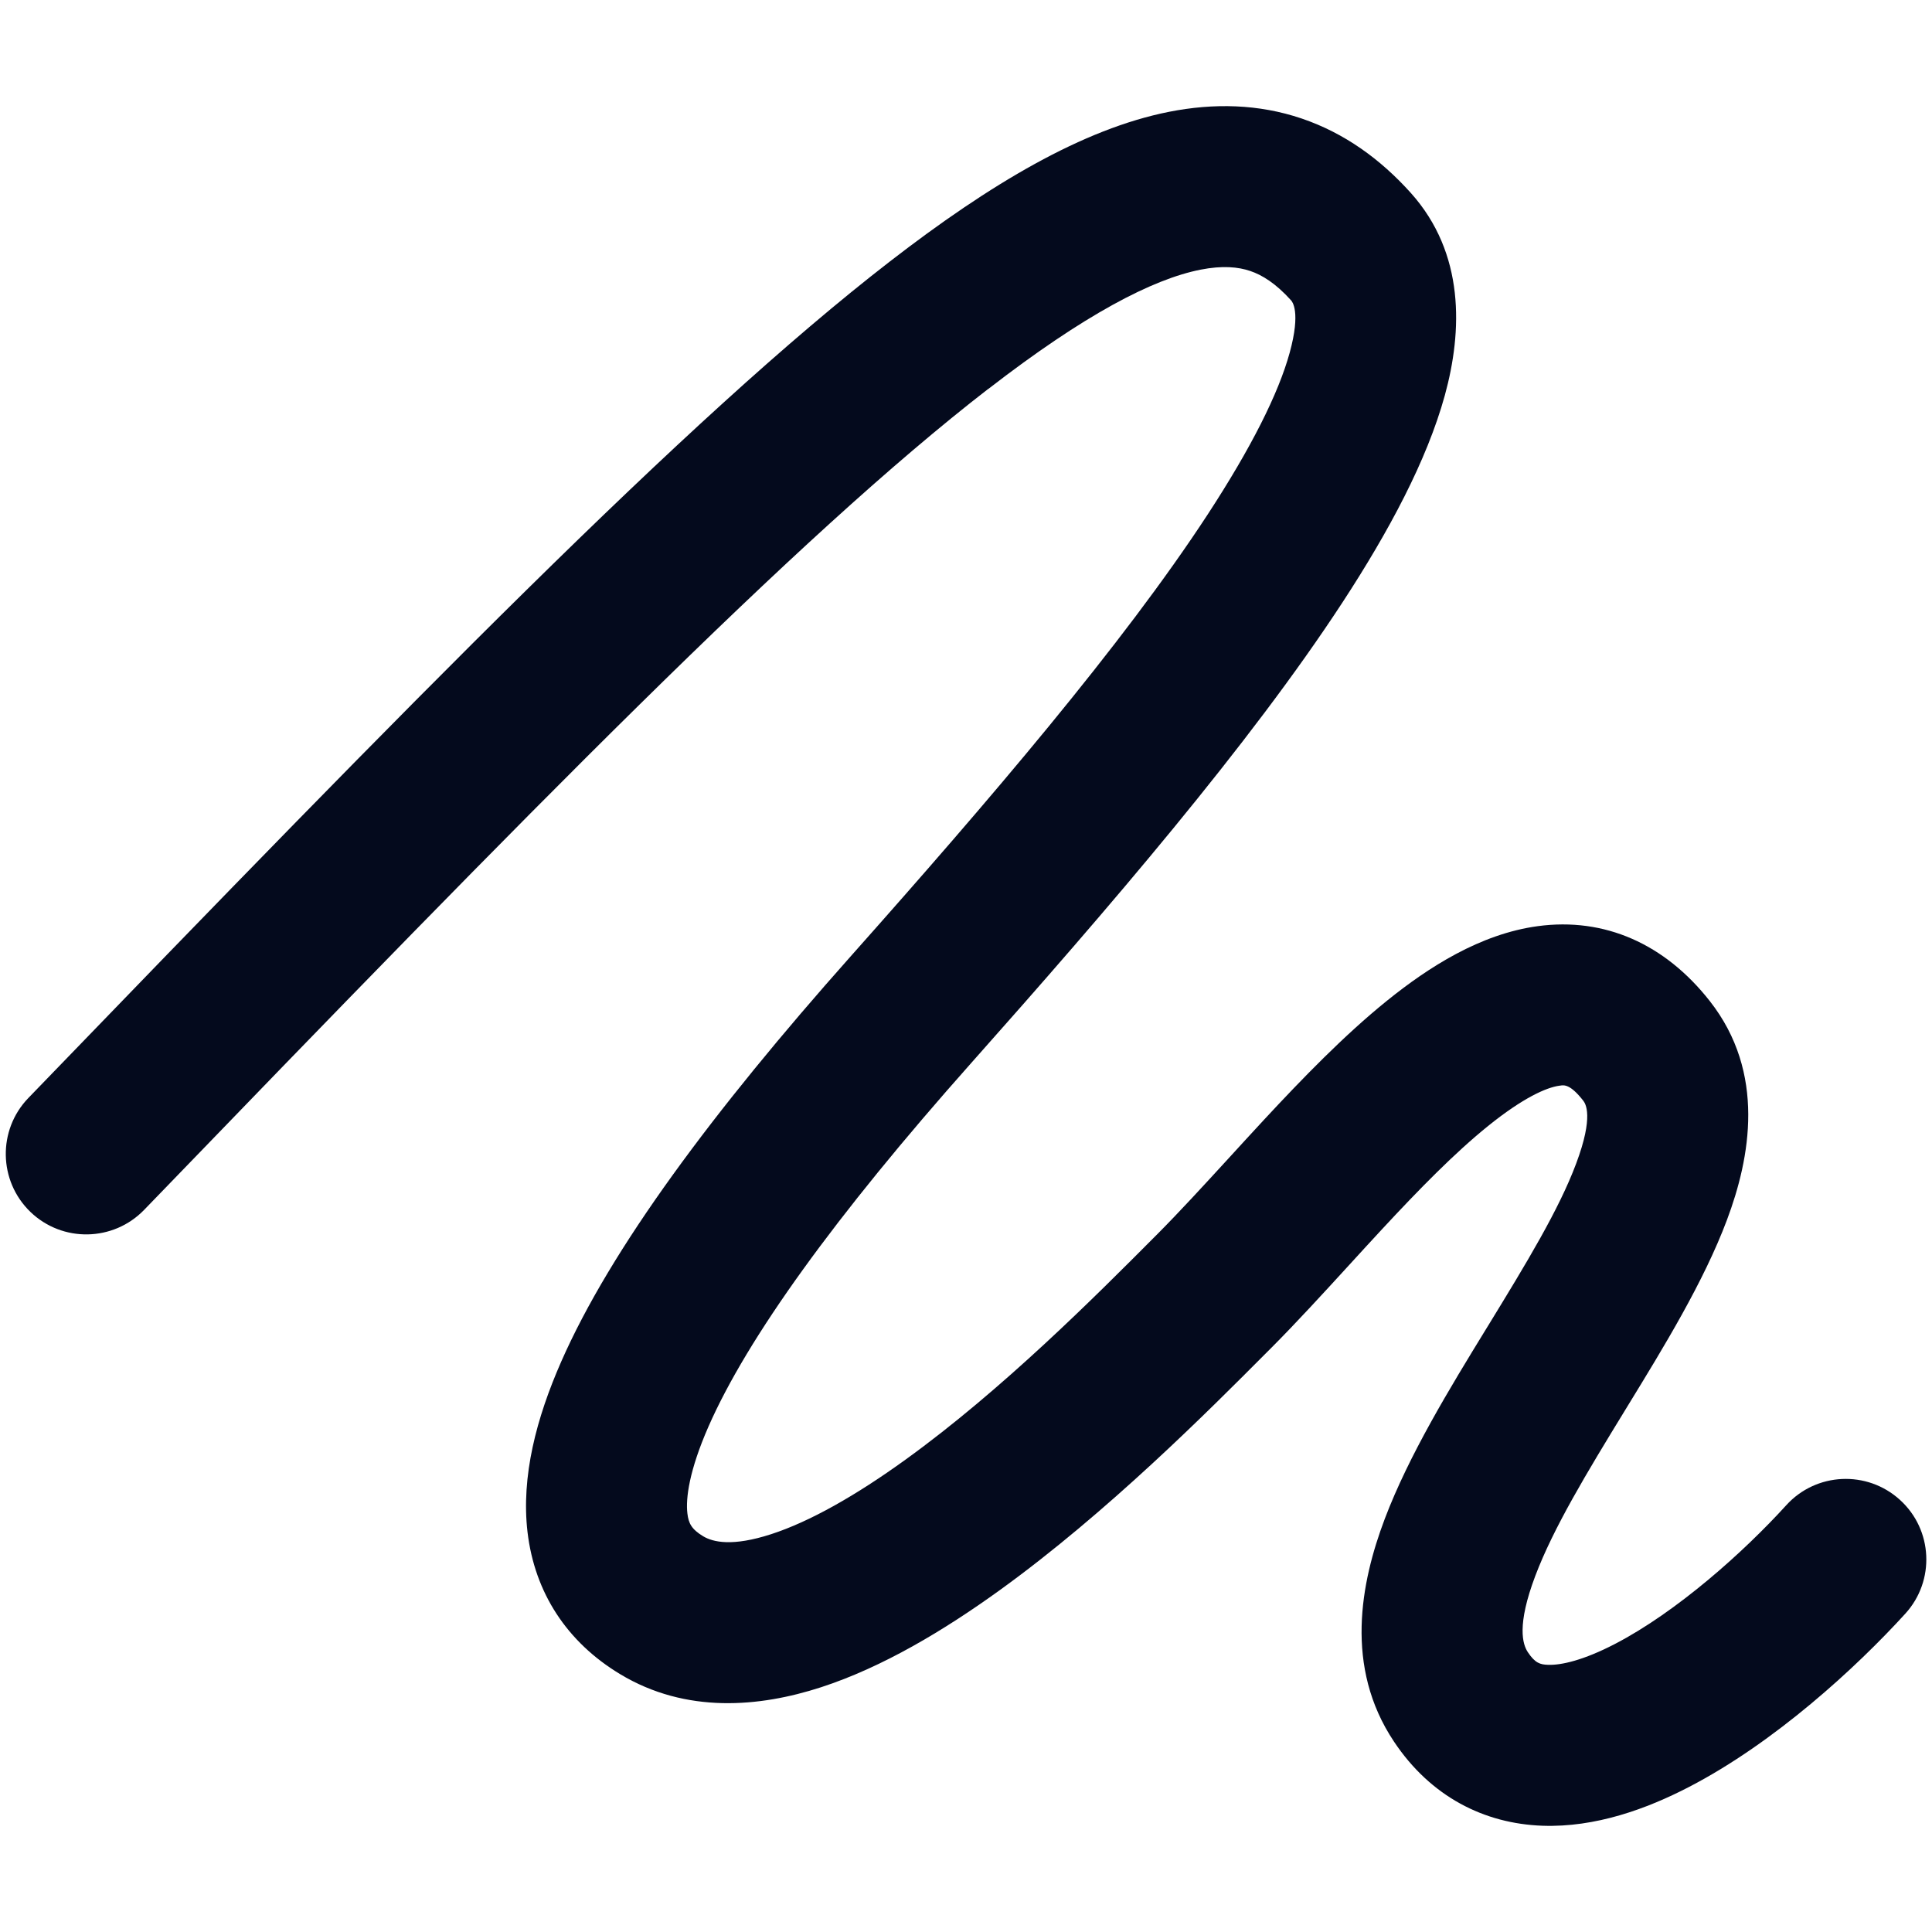
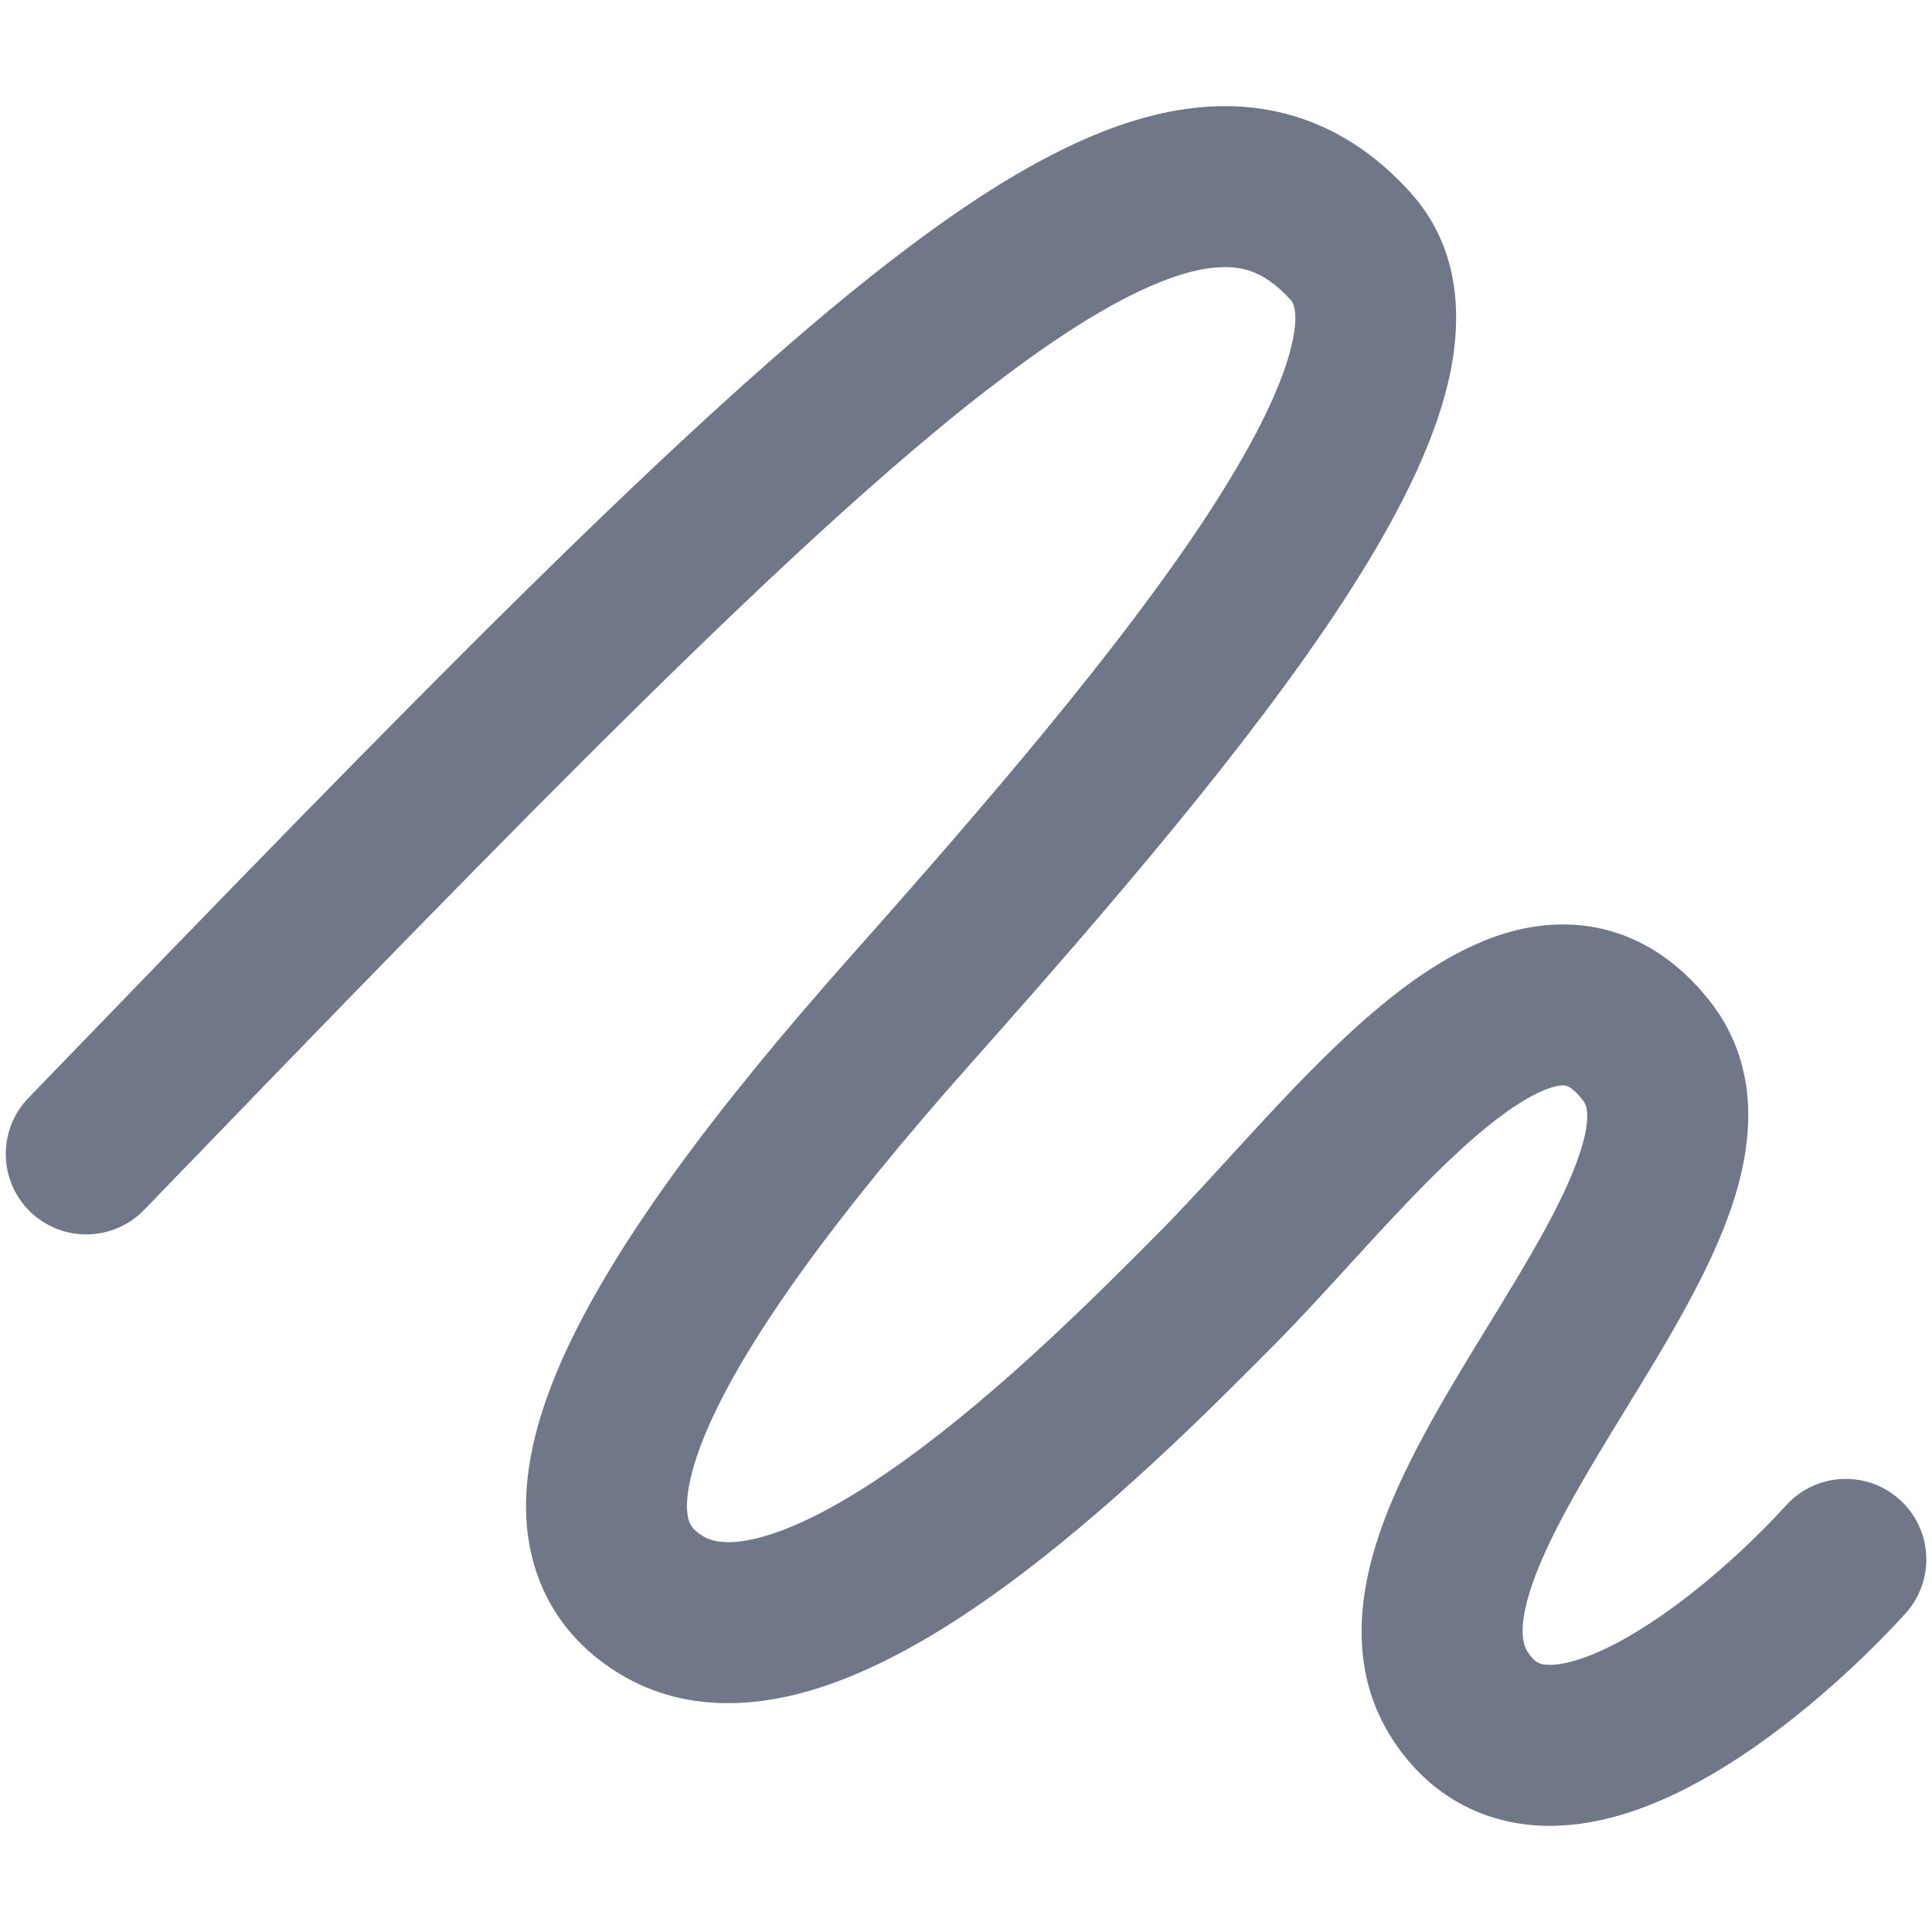
<svg xmlns="http://www.w3.org/2000/svg" fill="none" viewBox="0 0 24 24" id="Pen-Draw-1--Streamline-Ultimate" height="24" width="24">
-   <path fill="#040a1d" fill-rule="evenodd" d="M12.275 4.832C9.898 6.671 6.596 10.052 1.791 15.029c-0.384 0.397 -1.017 0.408 -1.414 0.025 -0.397 -0.384 -0.408 -1.017 -0.025 -1.414C5.109 8.714 8.531 5.2 11.052 3.25c1.251 -0.968 2.401 -1.649 3.47 -1.861 0.557 -0.11 1.112 -0.098 1.647 0.083 0.534 0.181 0.981 0.507 1.356 0.924 0.674 0.751 0.643 1.716 0.423 2.516 -0.223 0.809 -0.695 1.689 -1.269 2.568 -1.156 1.77 -2.912 3.81 -4.615 5.726 -1.696 1.908 -2.781 3.418 -3.263 4.515 -0.241 0.55 -0.284 0.893 -0.262 1.079 0.014 0.123 0.052 0.197 0.196 0.284 0.122 0.073 0.362 0.131 0.845 -0.026 0.48 -0.156 1.05 -0.479 1.666 -0.924 1.205 -0.869 2.373 -2.042 3.093 -2.765l0.041 -0.041c0.277 -0.279 0.562 -0.59 0.871 -0.927 0.145 -0.158 0.295 -0.323 0.452 -0.492 0.472 -0.508 0.994 -1.048 1.527 -1.478 0.513 -0.414 1.156 -0.829 1.873 -0.926 0.829 -0.112 1.578 0.219 2.137 0.931 0.7 0.892 0.502 1.949 0.213 2.718 -0.287 0.767 -0.789 1.586 -1.229 2.304l-0.036 0.059c-0.479 0.782 -0.89 1.462 -1.116 2.059 -0.232 0.614 -0.158 0.85 -0.092 0.949 0.09 0.135 0.153 0.153 0.251 0.156 0.164 0.006 0.441 -0.057 0.83 -0.259 0.769 -0.399 1.599 -1.141 2.128 -1.723 0.371 -0.409 1.004 -0.439 1.413 -0.067 0.409 0.371 0.439 1.004 0.067 1.413 -0.61 0.67 -1.624 1.602 -2.687 2.153 -0.528 0.274 -1.164 0.505 -1.821 0.482 -0.723 -0.026 -1.388 -0.36 -1.845 -1.046 -0.618 -0.926 -0.414 -1.974 -0.114 -2.766 0.301 -0.795 0.812 -1.63 1.257 -2.356l0.024 -0.039c0.481 -0.785 0.884 -1.449 1.097 -2.02 0.221 -0.589 0.116 -0.744 0.086 -0.782 -0.161 -0.205 -0.237 -0.193 -0.286 -0.185 -0.003 0.001 -0.006 0.001 -0.009 0.001 -0.161 0.022 -0.451 0.15 -0.885 0.5 -0.414 0.334 -0.854 0.783 -1.318 1.283 -0.133 0.143 -0.269 0.292 -0.407 0.443 -0.324 0.354 -0.657 0.718 -0.965 1.027 -0.021 0.021 -0.043 0.044 -0.066 0.066 -0.71 0.713 -1.975 1.984 -3.314 2.95 -0.689 0.497 -1.454 0.956 -2.218 1.204 -0.761 0.247 -1.675 0.332 -2.496 -0.164 -0.658 -0.397 -1.06 -1.009 -1.149 -1.764 -0.081 -0.692 0.111 -1.417 0.418 -2.116 0.615 -1.4 1.88 -3.106 3.6 -5.04 1.712 -1.926 3.372 -3.863 4.435 -5.491 0.535 -0.82 0.875 -1.494 1.015 -2.004 0.141 -0.513 0.029 -0.636 0.018 -0.649l-0 -0c-0.191 -0.212 -0.36 -0.316 -0.509 -0.366 -0.148 -0.05 -0.342 -0.07 -0.617 -0.016 -0.594 0.118 -1.437 0.554 -2.635 1.481Z" clip-rule="evenodd" stroke-width="1" />
+   <path fill="#6f7788" fill-rule="evenodd" d="M12.275 4.832C9.898 6.671 6.596 10.052 1.791 15.029c-0.384 0.397 -1.017 0.408 -1.414 0.025 -0.397 -0.384 -0.408 -1.017 -0.025 -1.414C5.109 8.714 8.531 5.2 11.052 3.25c1.251 -0.968 2.401 -1.649 3.47 -1.861 0.557 -0.11 1.112 -0.098 1.647 0.083 0.534 0.181 0.981 0.507 1.356 0.924 0.674 0.751 0.643 1.716 0.423 2.516 -0.223 0.809 -0.695 1.689 -1.269 2.568 -1.156 1.77 -2.912 3.81 -4.615 5.726 -1.696 1.908 -2.781 3.418 -3.263 4.515 -0.241 0.55 -0.284 0.893 -0.262 1.079 0.014 0.123 0.052 0.197 0.196 0.284 0.122 0.073 0.362 0.131 0.845 -0.026 0.48 -0.156 1.05 -0.479 1.666 -0.924 1.205 -0.869 2.373 -2.042 3.093 -2.765l0.041 -0.041c0.277 -0.279 0.562 -0.59 0.871 -0.927 0.145 -0.158 0.295 -0.323 0.452 -0.492 0.472 -0.508 0.994 -1.048 1.527 -1.478 0.513 -0.414 1.156 -0.829 1.873 -0.926 0.829 -0.112 1.578 0.219 2.137 0.931 0.7 0.892 0.502 1.949 0.213 2.718 -0.287 0.767 -0.789 1.586 -1.229 2.304l-0.036 0.059c-0.479 0.782 -0.89 1.462 -1.116 2.059 -0.232 0.614 -0.158 0.85 -0.092 0.949 0.09 0.135 0.153 0.153 0.251 0.156 0.164 0.006 0.441 -0.057 0.83 -0.259 0.769 -0.399 1.599 -1.141 2.128 -1.723 0.371 -0.409 1.004 -0.439 1.413 -0.067 0.409 0.371 0.439 1.004 0.067 1.413 -0.61 0.67 -1.624 1.602 -2.687 2.153 -0.528 0.274 -1.164 0.505 -1.821 0.482 -0.723 -0.026 -1.388 -0.36 -1.845 -1.046 -0.618 -0.926 -0.414 -1.974 -0.114 -2.766 0.301 -0.795 0.812 -1.63 1.257 -2.356l0.024 -0.039c0.481 -0.785 0.884 -1.449 1.097 -2.02 0.221 -0.589 0.116 -0.744 0.086 -0.782 -0.161 -0.205 -0.237 -0.193 -0.286 -0.185 -0.003 0.001 -0.006 0.001 -0.009 0.001 -0.161 0.022 -0.451 0.15 -0.885 0.5 -0.414 0.334 -0.854 0.783 -1.318 1.283 -0.133 0.143 -0.269 0.292 -0.407 0.443 -0.324 0.354 -0.657 0.718 -0.965 1.027 -0.021 0.021 -0.043 0.044 -0.066 0.066 -0.71 0.713 -1.975 1.984 -3.314 2.95 -0.689 0.497 -1.454 0.956 -2.218 1.204 -0.761 0.247 -1.675 0.332 -2.496 -0.164 -0.658 -0.397 -1.06 -1.009 -1.149 -1.764 -0.081 -0.692 0.111 -1.417 0.418 -2.116 0.615 -1.4 1.88 -3.106 3.6 -5.04 1.712 -1.926 3.372 -3.863 4.435 -5.491 0.535 -0.82 0.875 -1.494 1.015 -2.004 0.141 -0.513 0.029 -0.636 0.018 -0.649l-0 -0c-0.191 -0.212 -0.36 -0.316 -0.509 -0.366 -0.148 -0.05 -0.342 -0.07 -0.617 -0.016 -0.594 0.118 -1.437 0.554 -2.635 1.481Z" clip-rule="evenodd" stroke-width="1" />
</svg>
